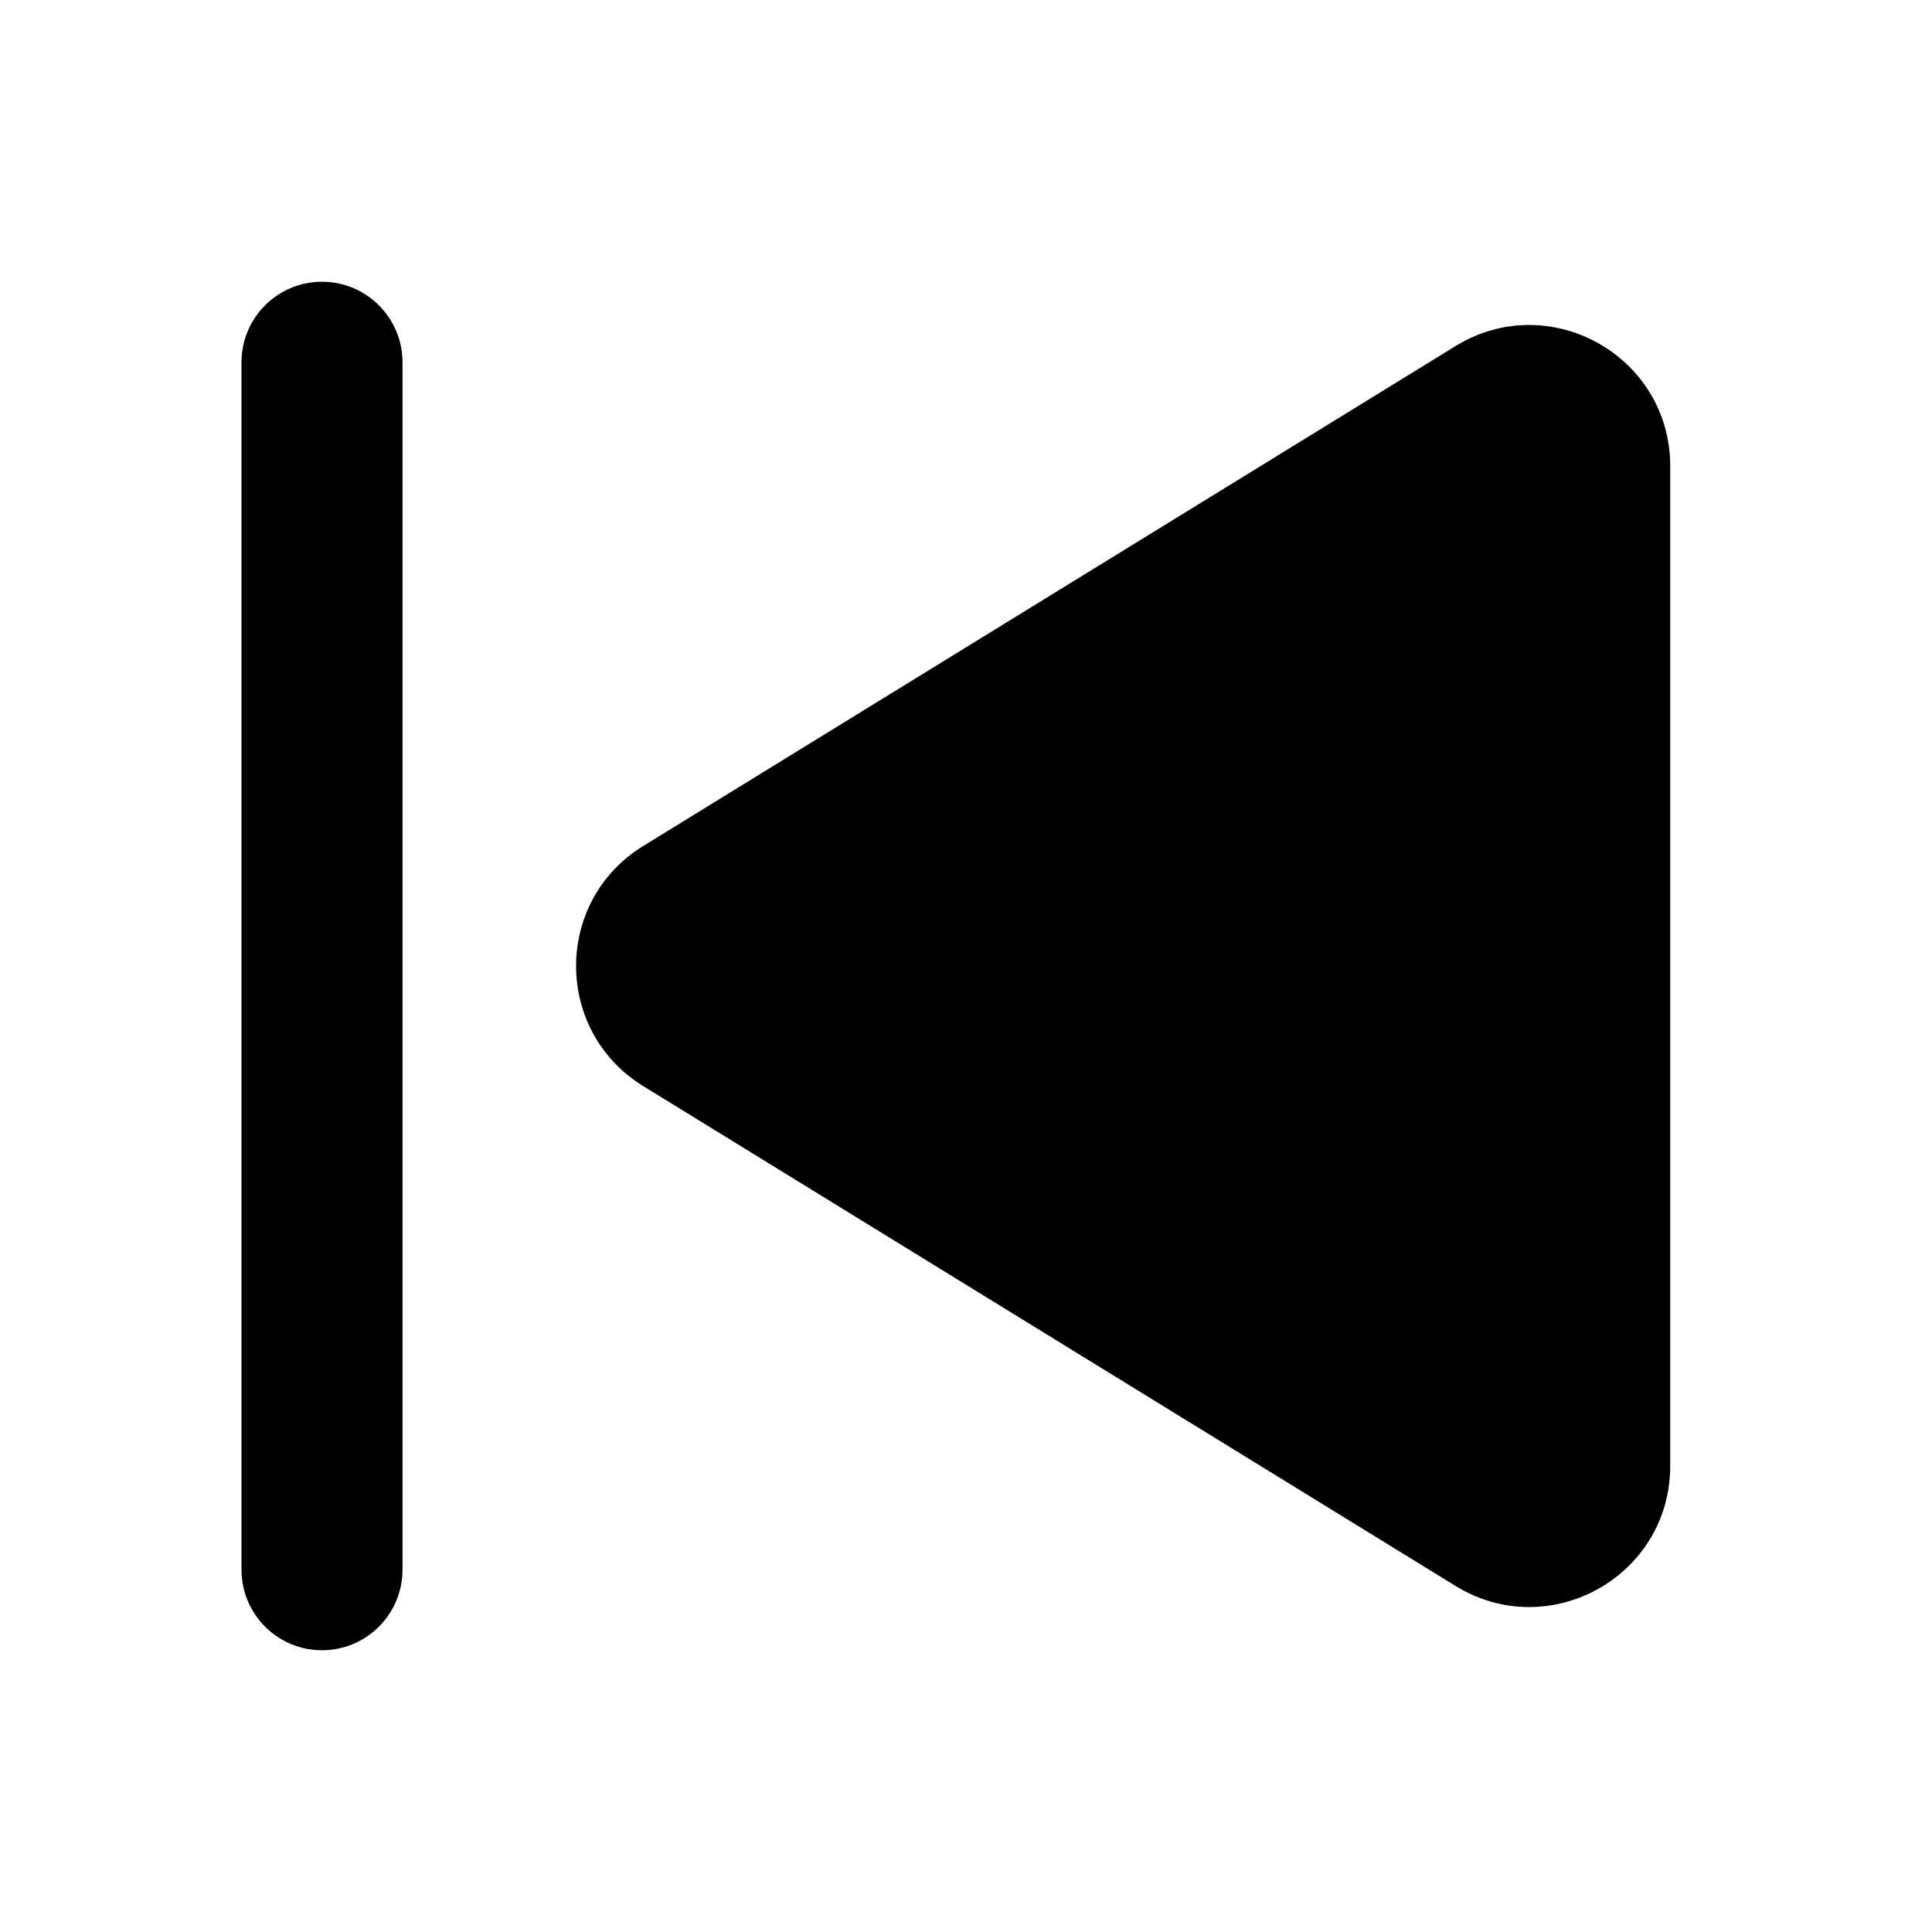
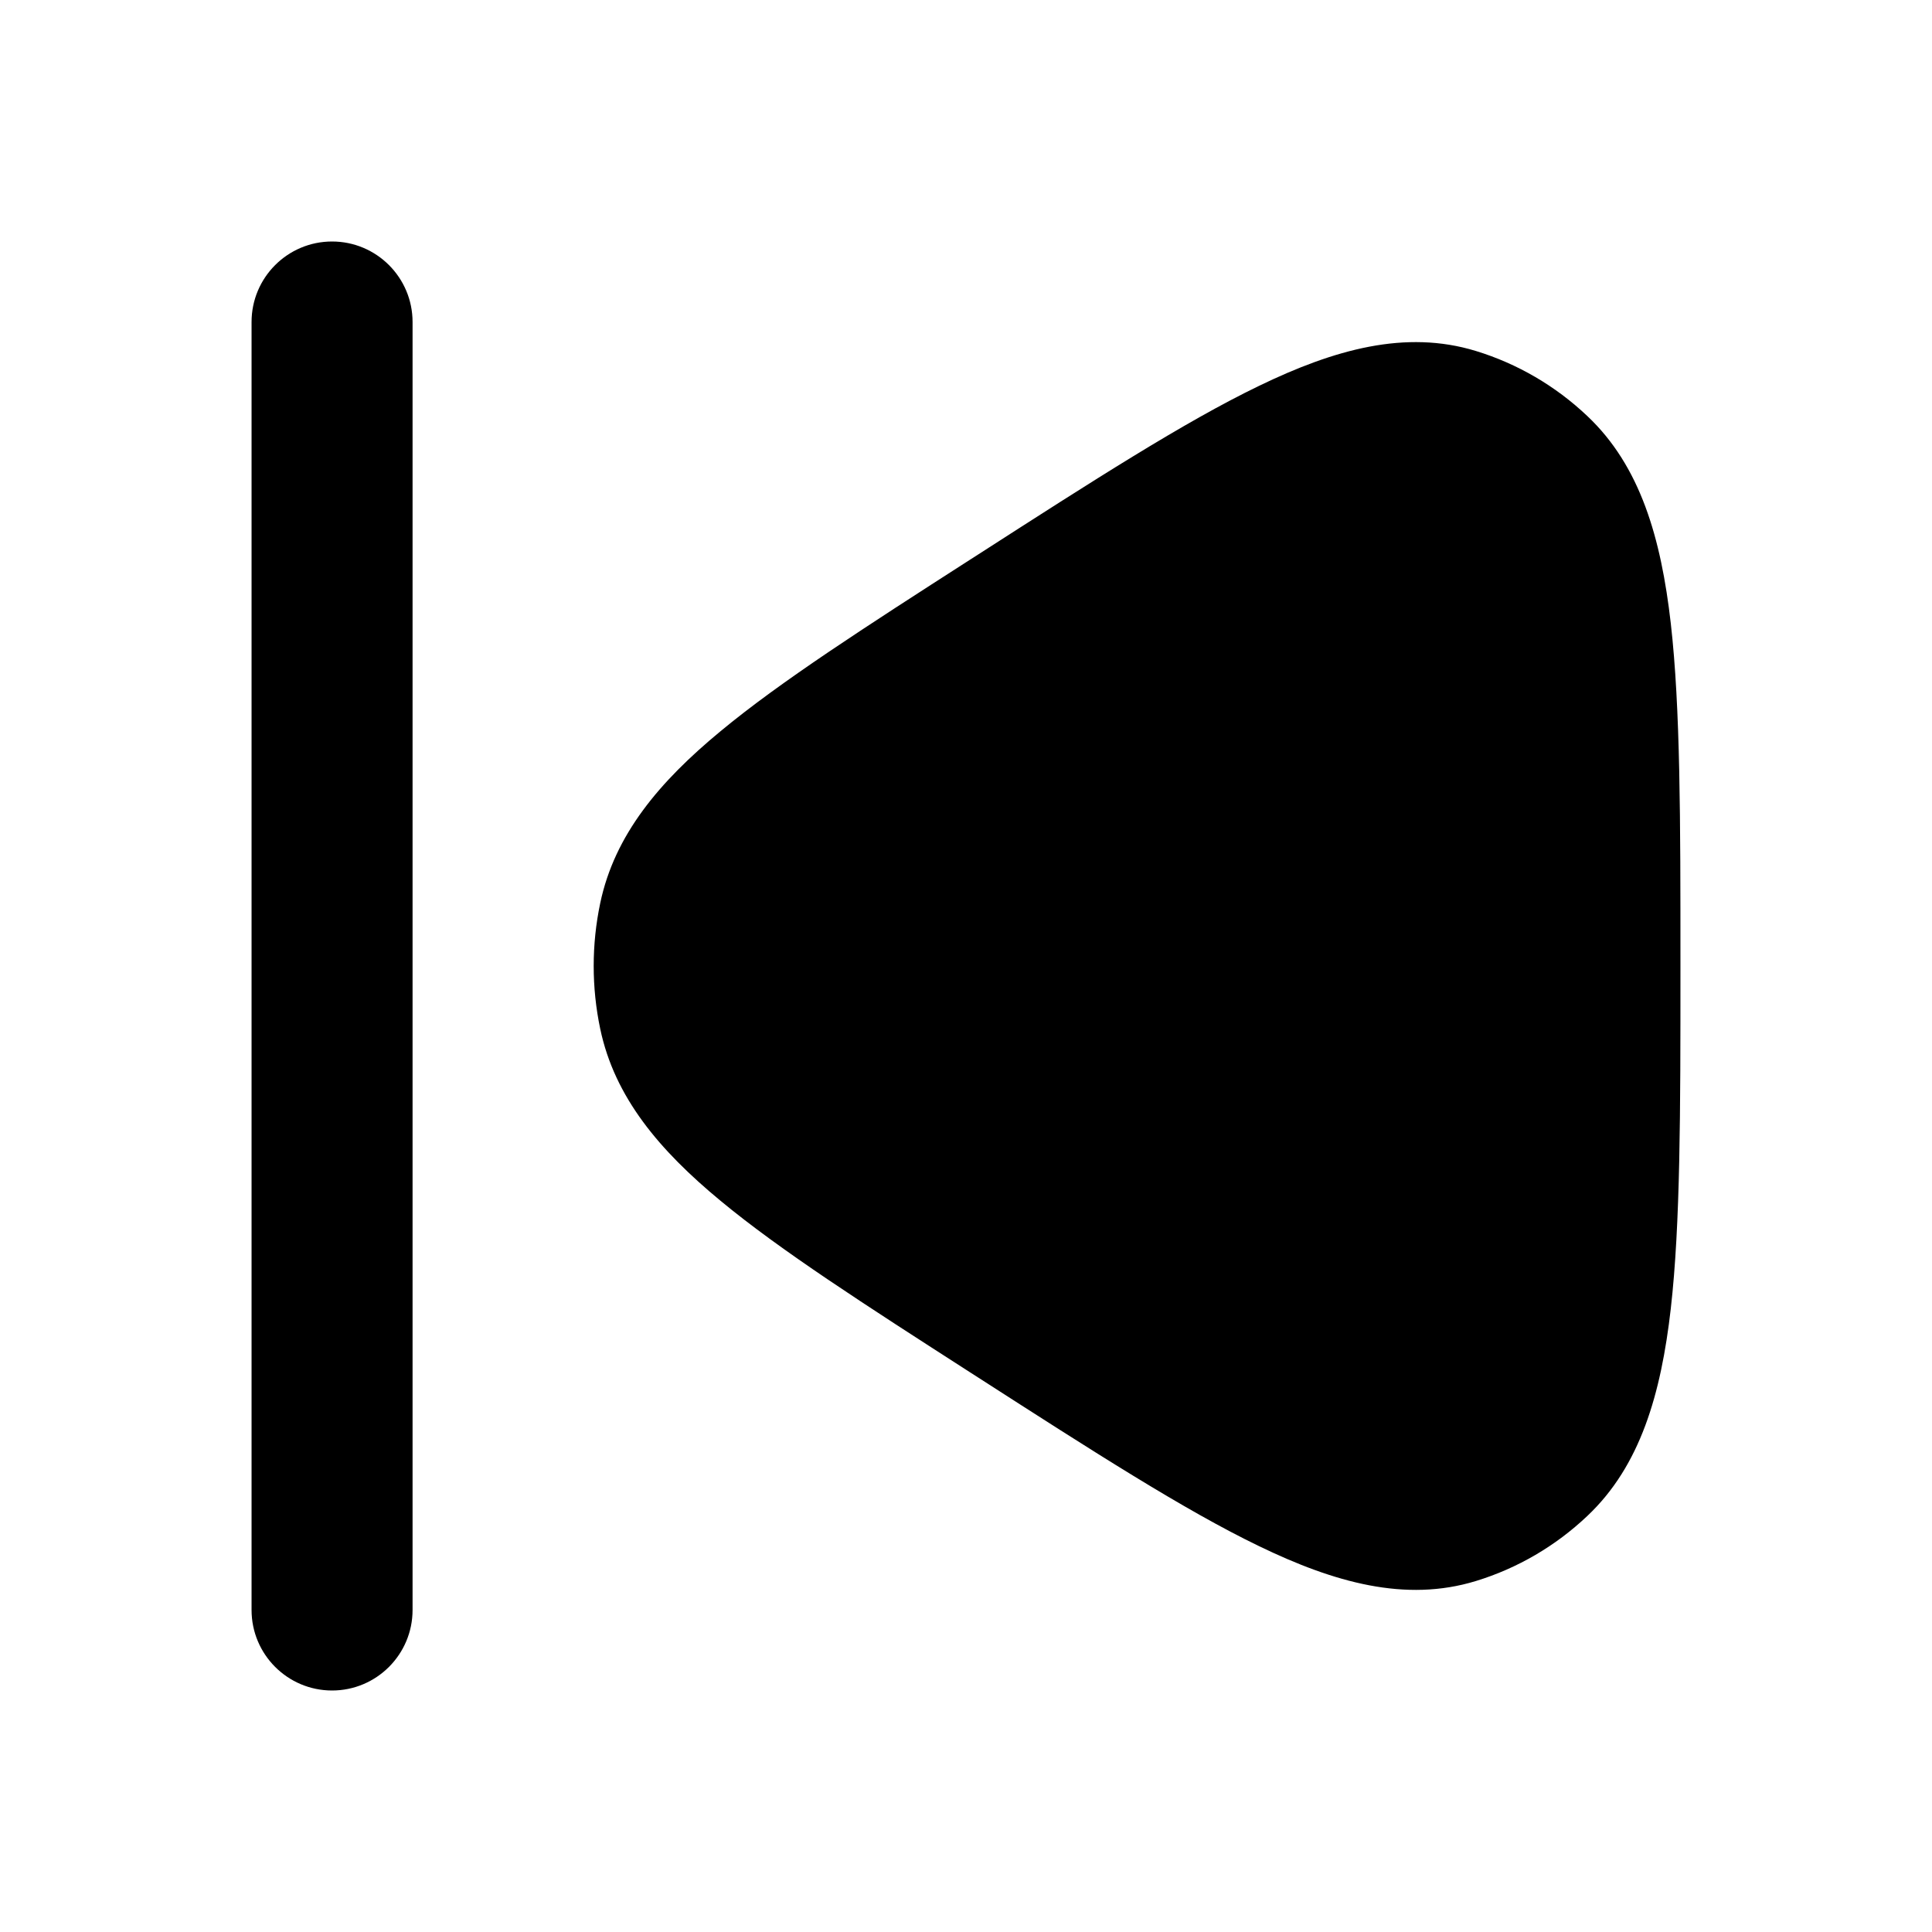
<svg xmlns="http://www.w3.org/2000/svg" width="24" height="24" viewBox="0 0 24 24" fill="none">
-   <path fill-rule="evenodd" clip-rule="evenodd" d="M18.081 4.299C19.247 3.582 20.748 4.421 20.748 5.79V18.211C20.748 19.58 19.247 20.419 18.081 19.701L7.989 13.491C6.879 12.807 6.879 11.193 7.989 10.51L18.081 4.299Z" fill="currentColor" />
-   <path fill-rule="evenodd" clip-rule="evenodd" d="M4 20.5C4.552 20.5 5 20.052 5 19.5L5 4.5C5 3.948 4.552 3.5 4 3.5C3.448 3.5 3 3.948 3 4.5L3 19.5C3 20.052 3.448 20.5 4 20.5Z" fill="currentColor" />
+   <path fill-rule="evenodd" clip-rule="evenodd" d="M12.145 6.892L12.056 6.949C10.739 7.795 9.693 8.468 8.95 9.084C8.193 9.71 7.635 10.367 7.456 11.22C7.348 11.734 7.348 12.266 7.456 12.78C7.635 13.633 8.193 14.29 8.95 14.916C9.693 15.532 10.739 16.204 12.056 17.051L12.145 17.108C13.579 18.03 14.714 18.76 15.641 19.207C16.573 19.658 17.459 19.908 18.334 19.64C18.85 19.482 19.323 19.206 19.717 18.833C20.378 18.21 20.634 17.315 20.755 16.257C20.875 15.203 20.875 13.814 20.875 12.051V11.949C20.875 10.186 20.875 8.797 20.755 7.743C20.634 6.685 20.378 5.79 19.717 5.167C19.323 4.794 18.85 4.518 18.334 4.36C17.459 4.092 16.573 4.342 15.641 4.793C14.714 5.24 13.579 5.97 12.145 6.892Z" fill="currentColor" />
+   <path fill-rule="evenodd" clip-rule="evenodd" d="M4.125 3C4.677 3 5.125 3.448 5.125 4L5.125 20C5.125 20.552 4.677 21 4.125 21C3.573 21 3.125 20.552 3.125 20L3.125 4C3.125 3.448 3.573 3 4.125 3Z" fill="currentColor" />
</svg>
